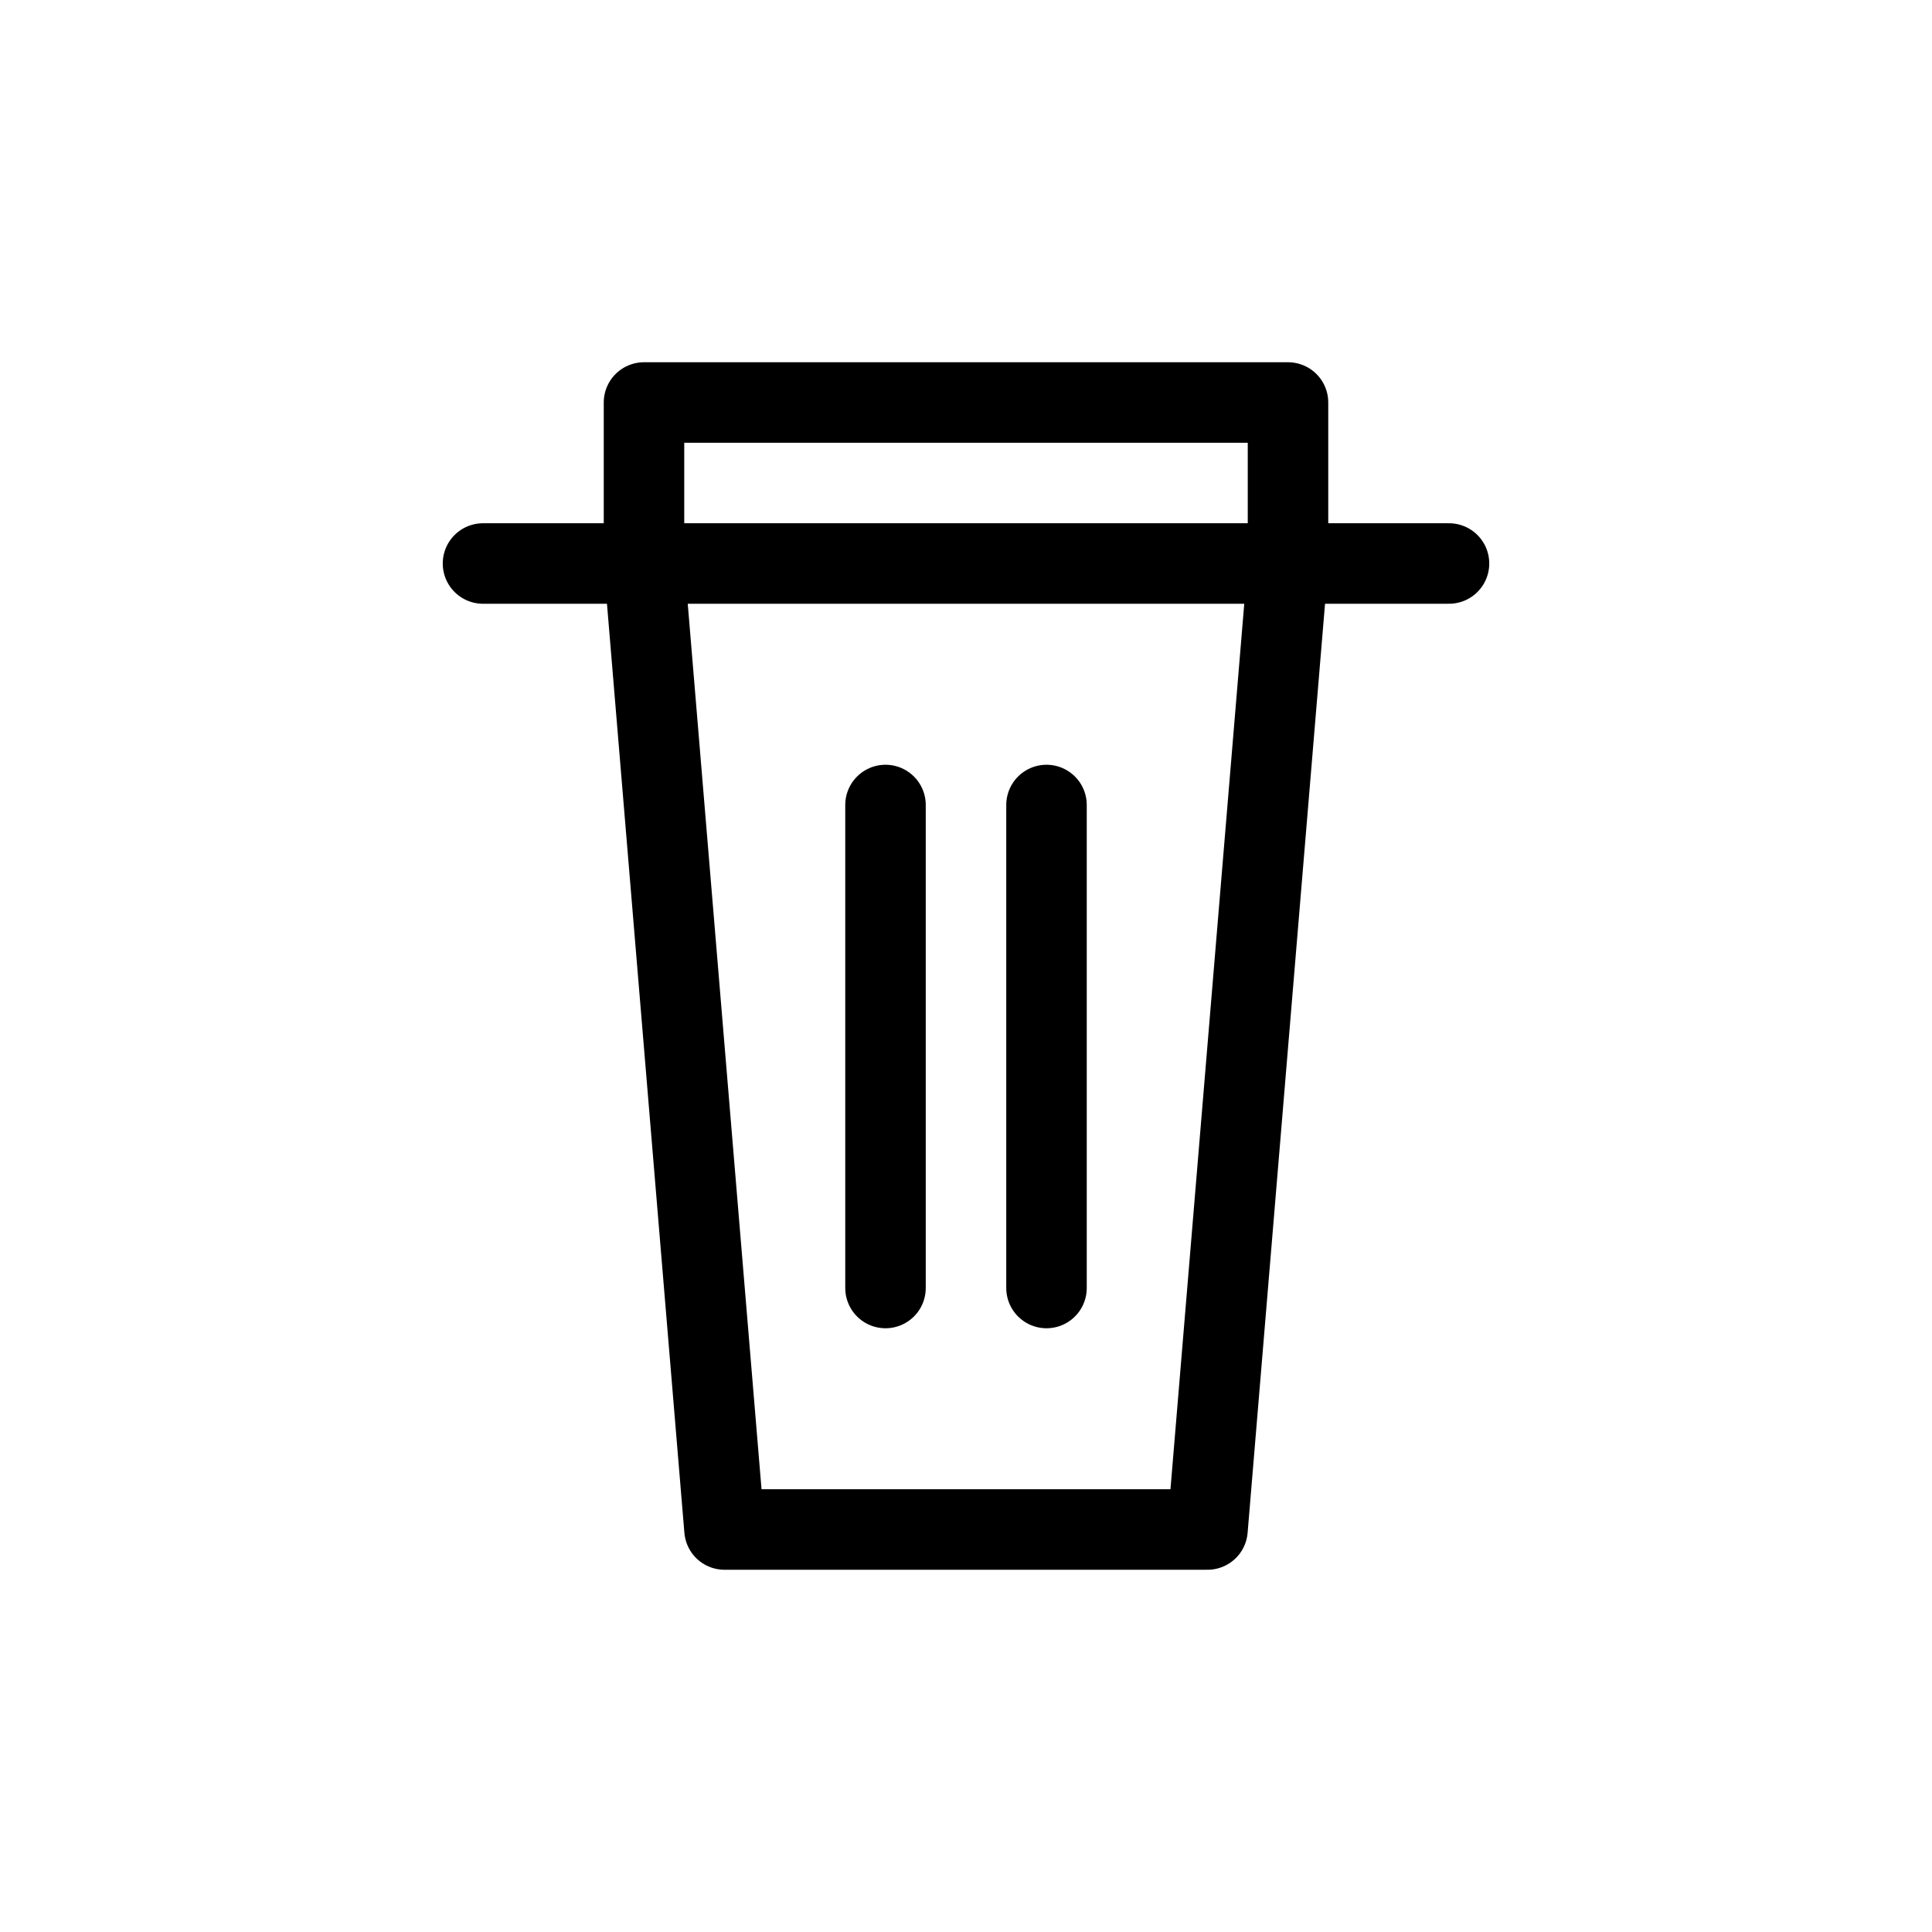
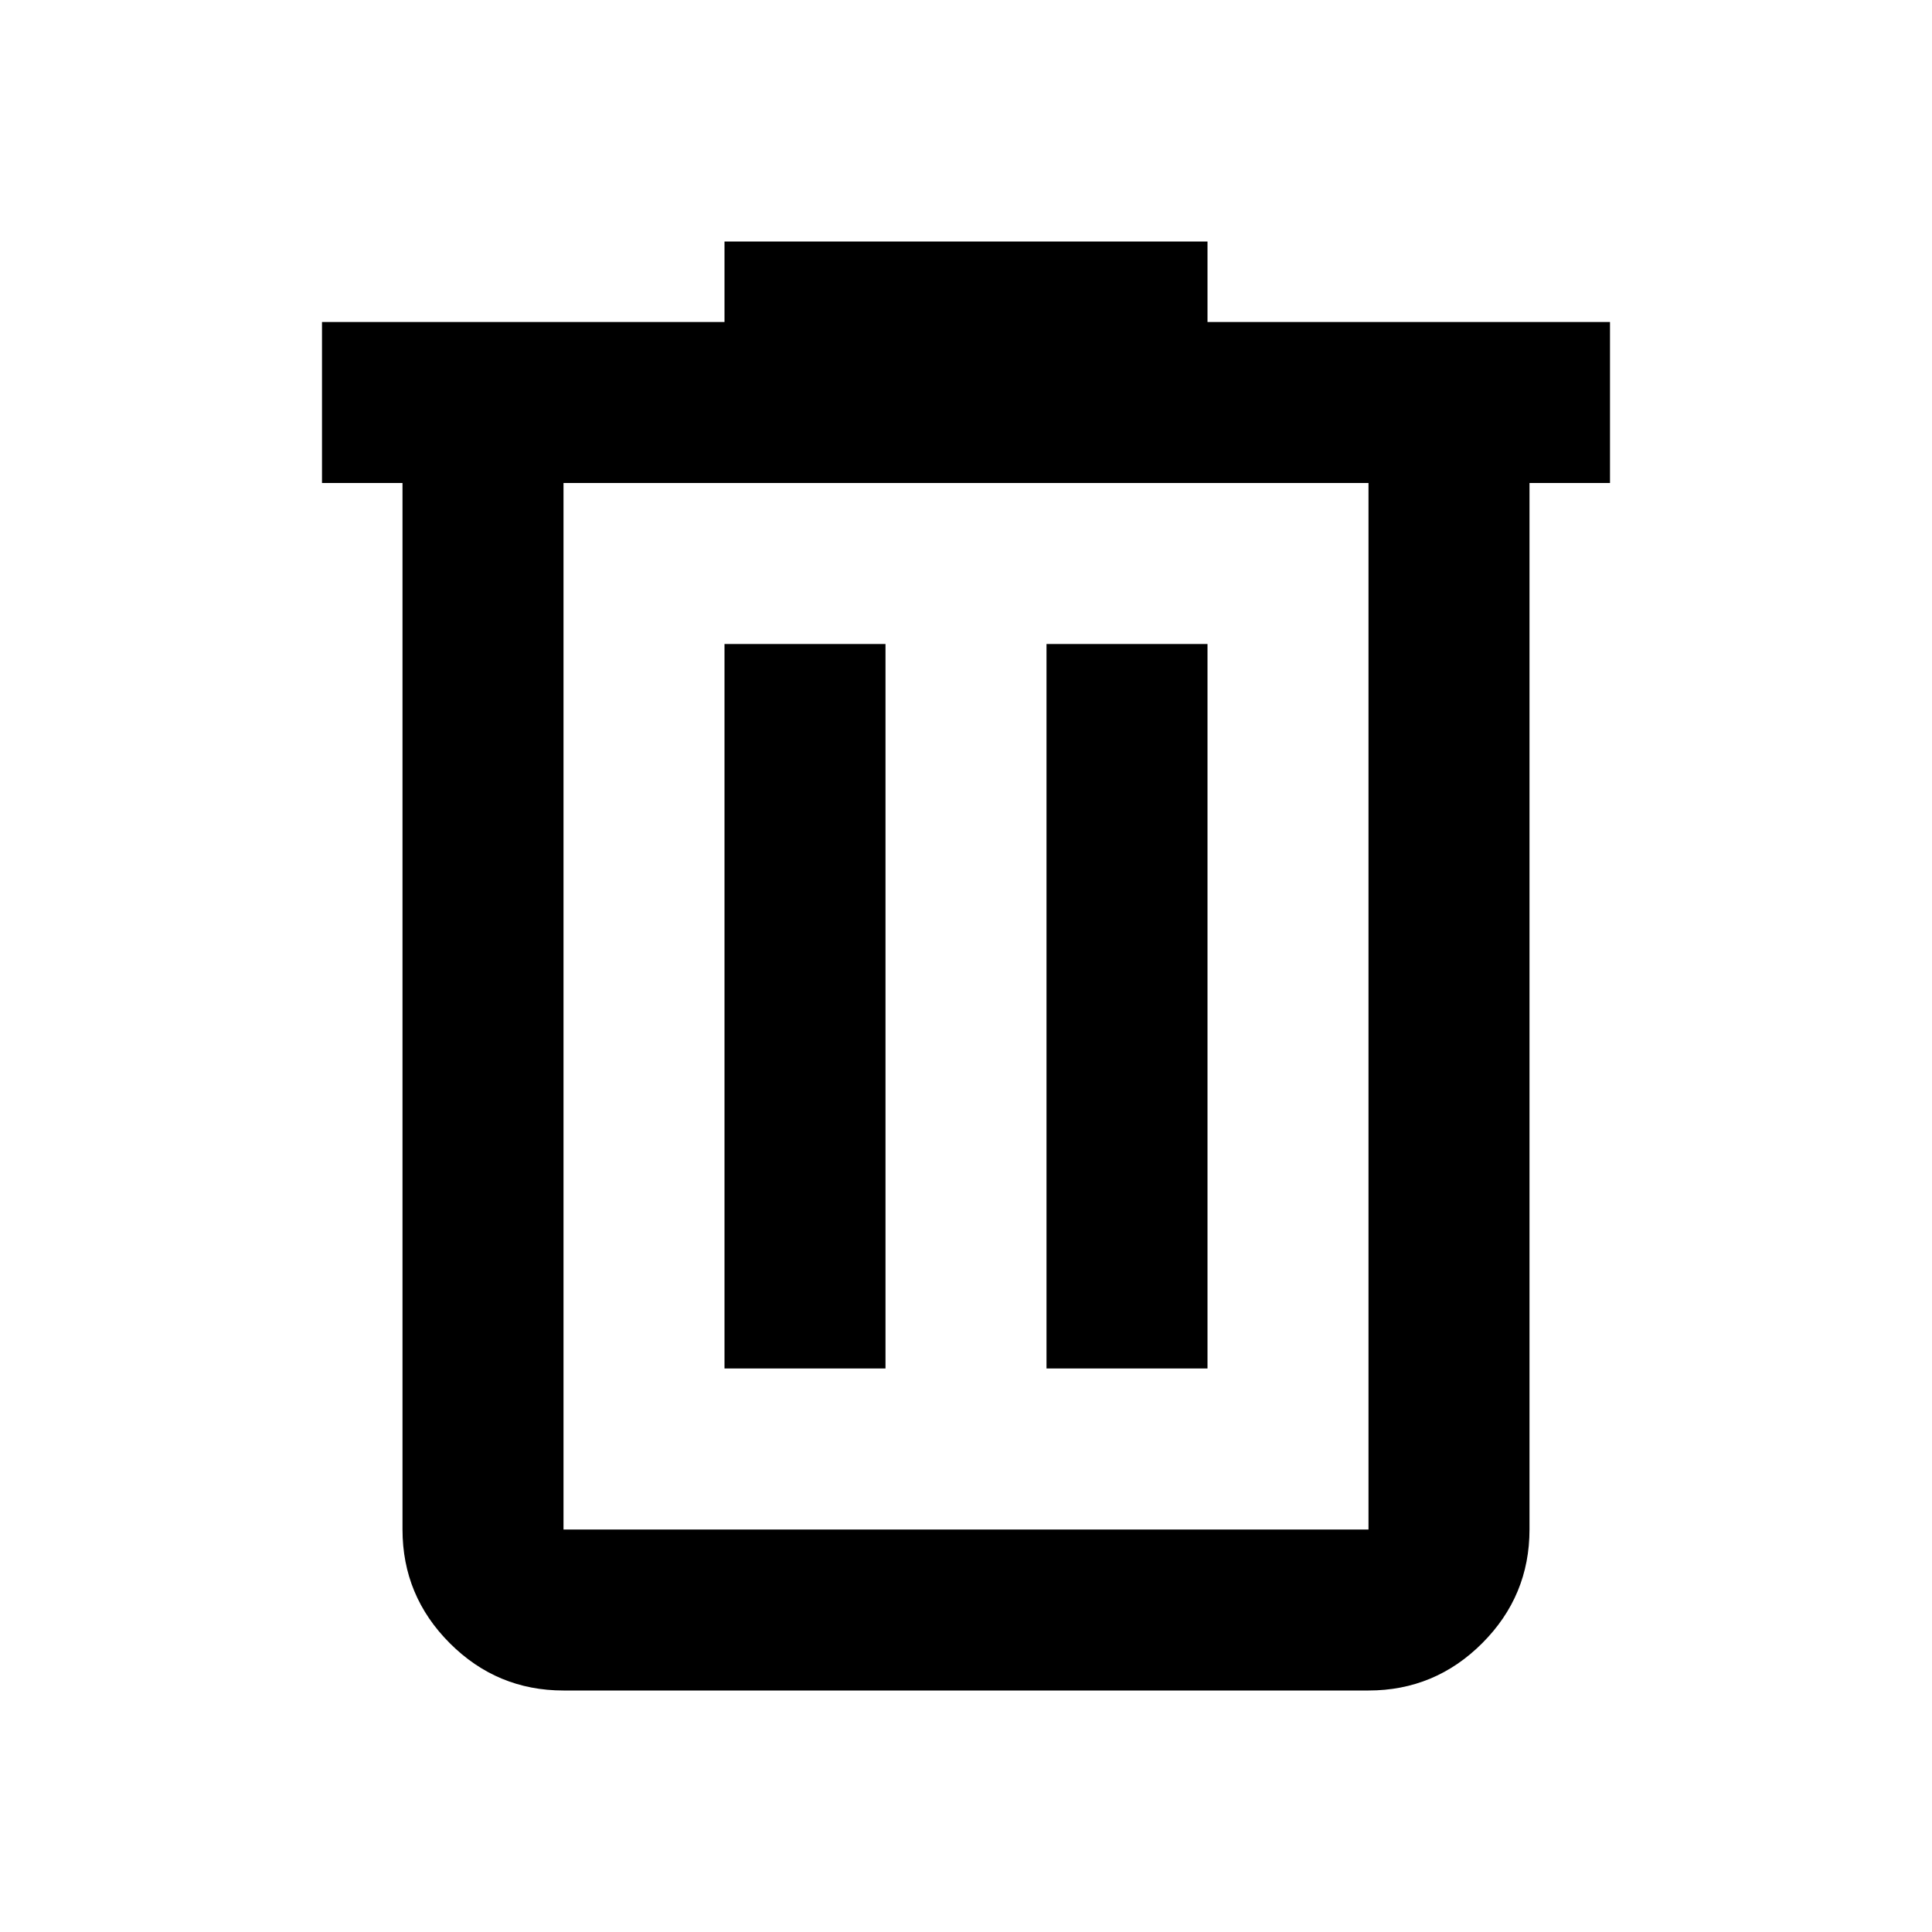
- <svg xmlns="http://www.w3.org/2000/svg" version="1.1" width="48" height="48" viewBox="0 0 48 48">
-   <polyline style="fill:none;stroke:#000000;stroke-width:2;stroke-linecap:round;stroke-linejoin:round" points="16,14 16,10 32,10 32,14" />
-   <line style="fill:none;stroke:#000000;stroke-width:2;stroke-linecap:round" x1="12" y1="14" x2="36" y2="14" />
-   <path style="fill:none;stroke:#000000;stroke-width:2;stroke-linecap:round;stroke-linejoin:round" d="M16,14 L18,38 L30,38 L32,14" />
-   <line style="fill:none;stroke:#000000;stroke-width:2;stroke-linecap:round" x1="22" y1="20" x2="22" y2="32" />
-   <line style="fill:none;stroke:#000000;stroke-width:2;stroke-linecap:round" x1="26" y1="20" x2="26" y2="32" />
+ <svg xmlns="http://www.w3.org/2000/svg" height="24" width="24" viewBox="0 -960 960 960">
+   <path fill="#000000" d="M280-120q-33 0-56.5-23.5T200-200v-520h-40v-80h200v-40h240v40h200v80h-40v520q0 33-23.5 56.5T680-120H280Zm400-600H280v520h400v-520ZM360-280h80v-360h-80v360Zm160 0h80v-360h-80v360ZM280-720v520-520Z" />
</svg>
